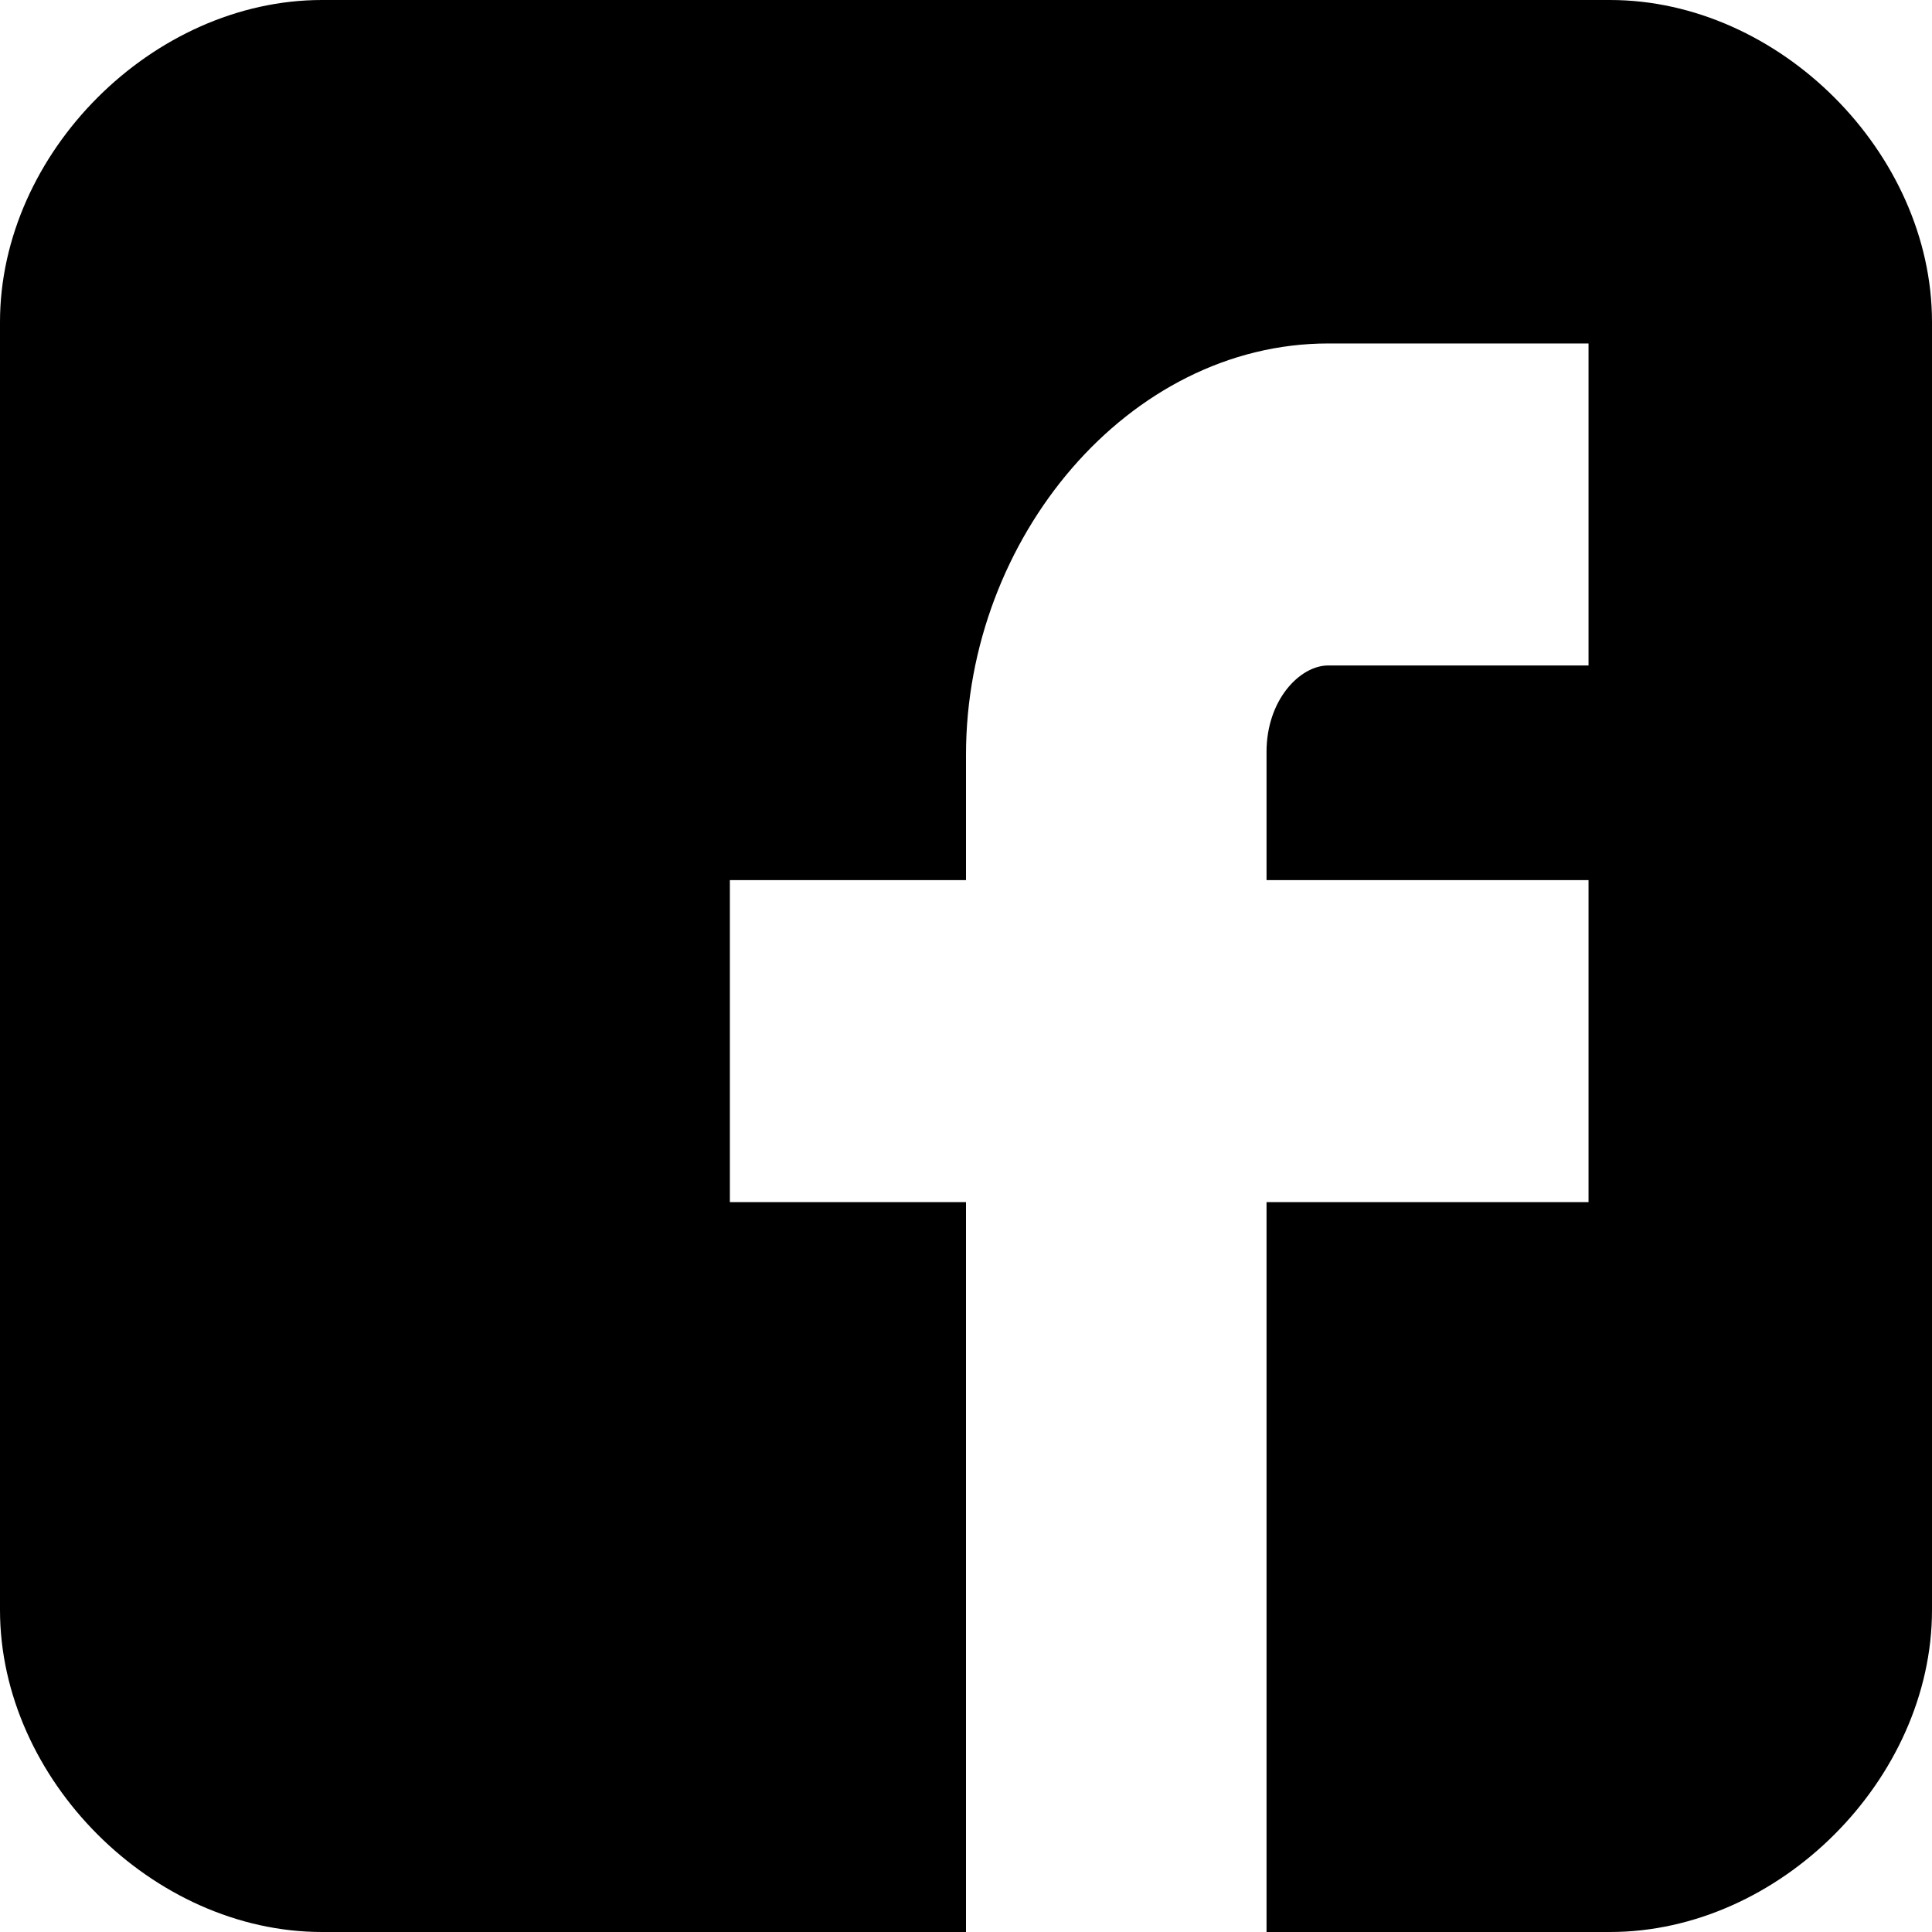
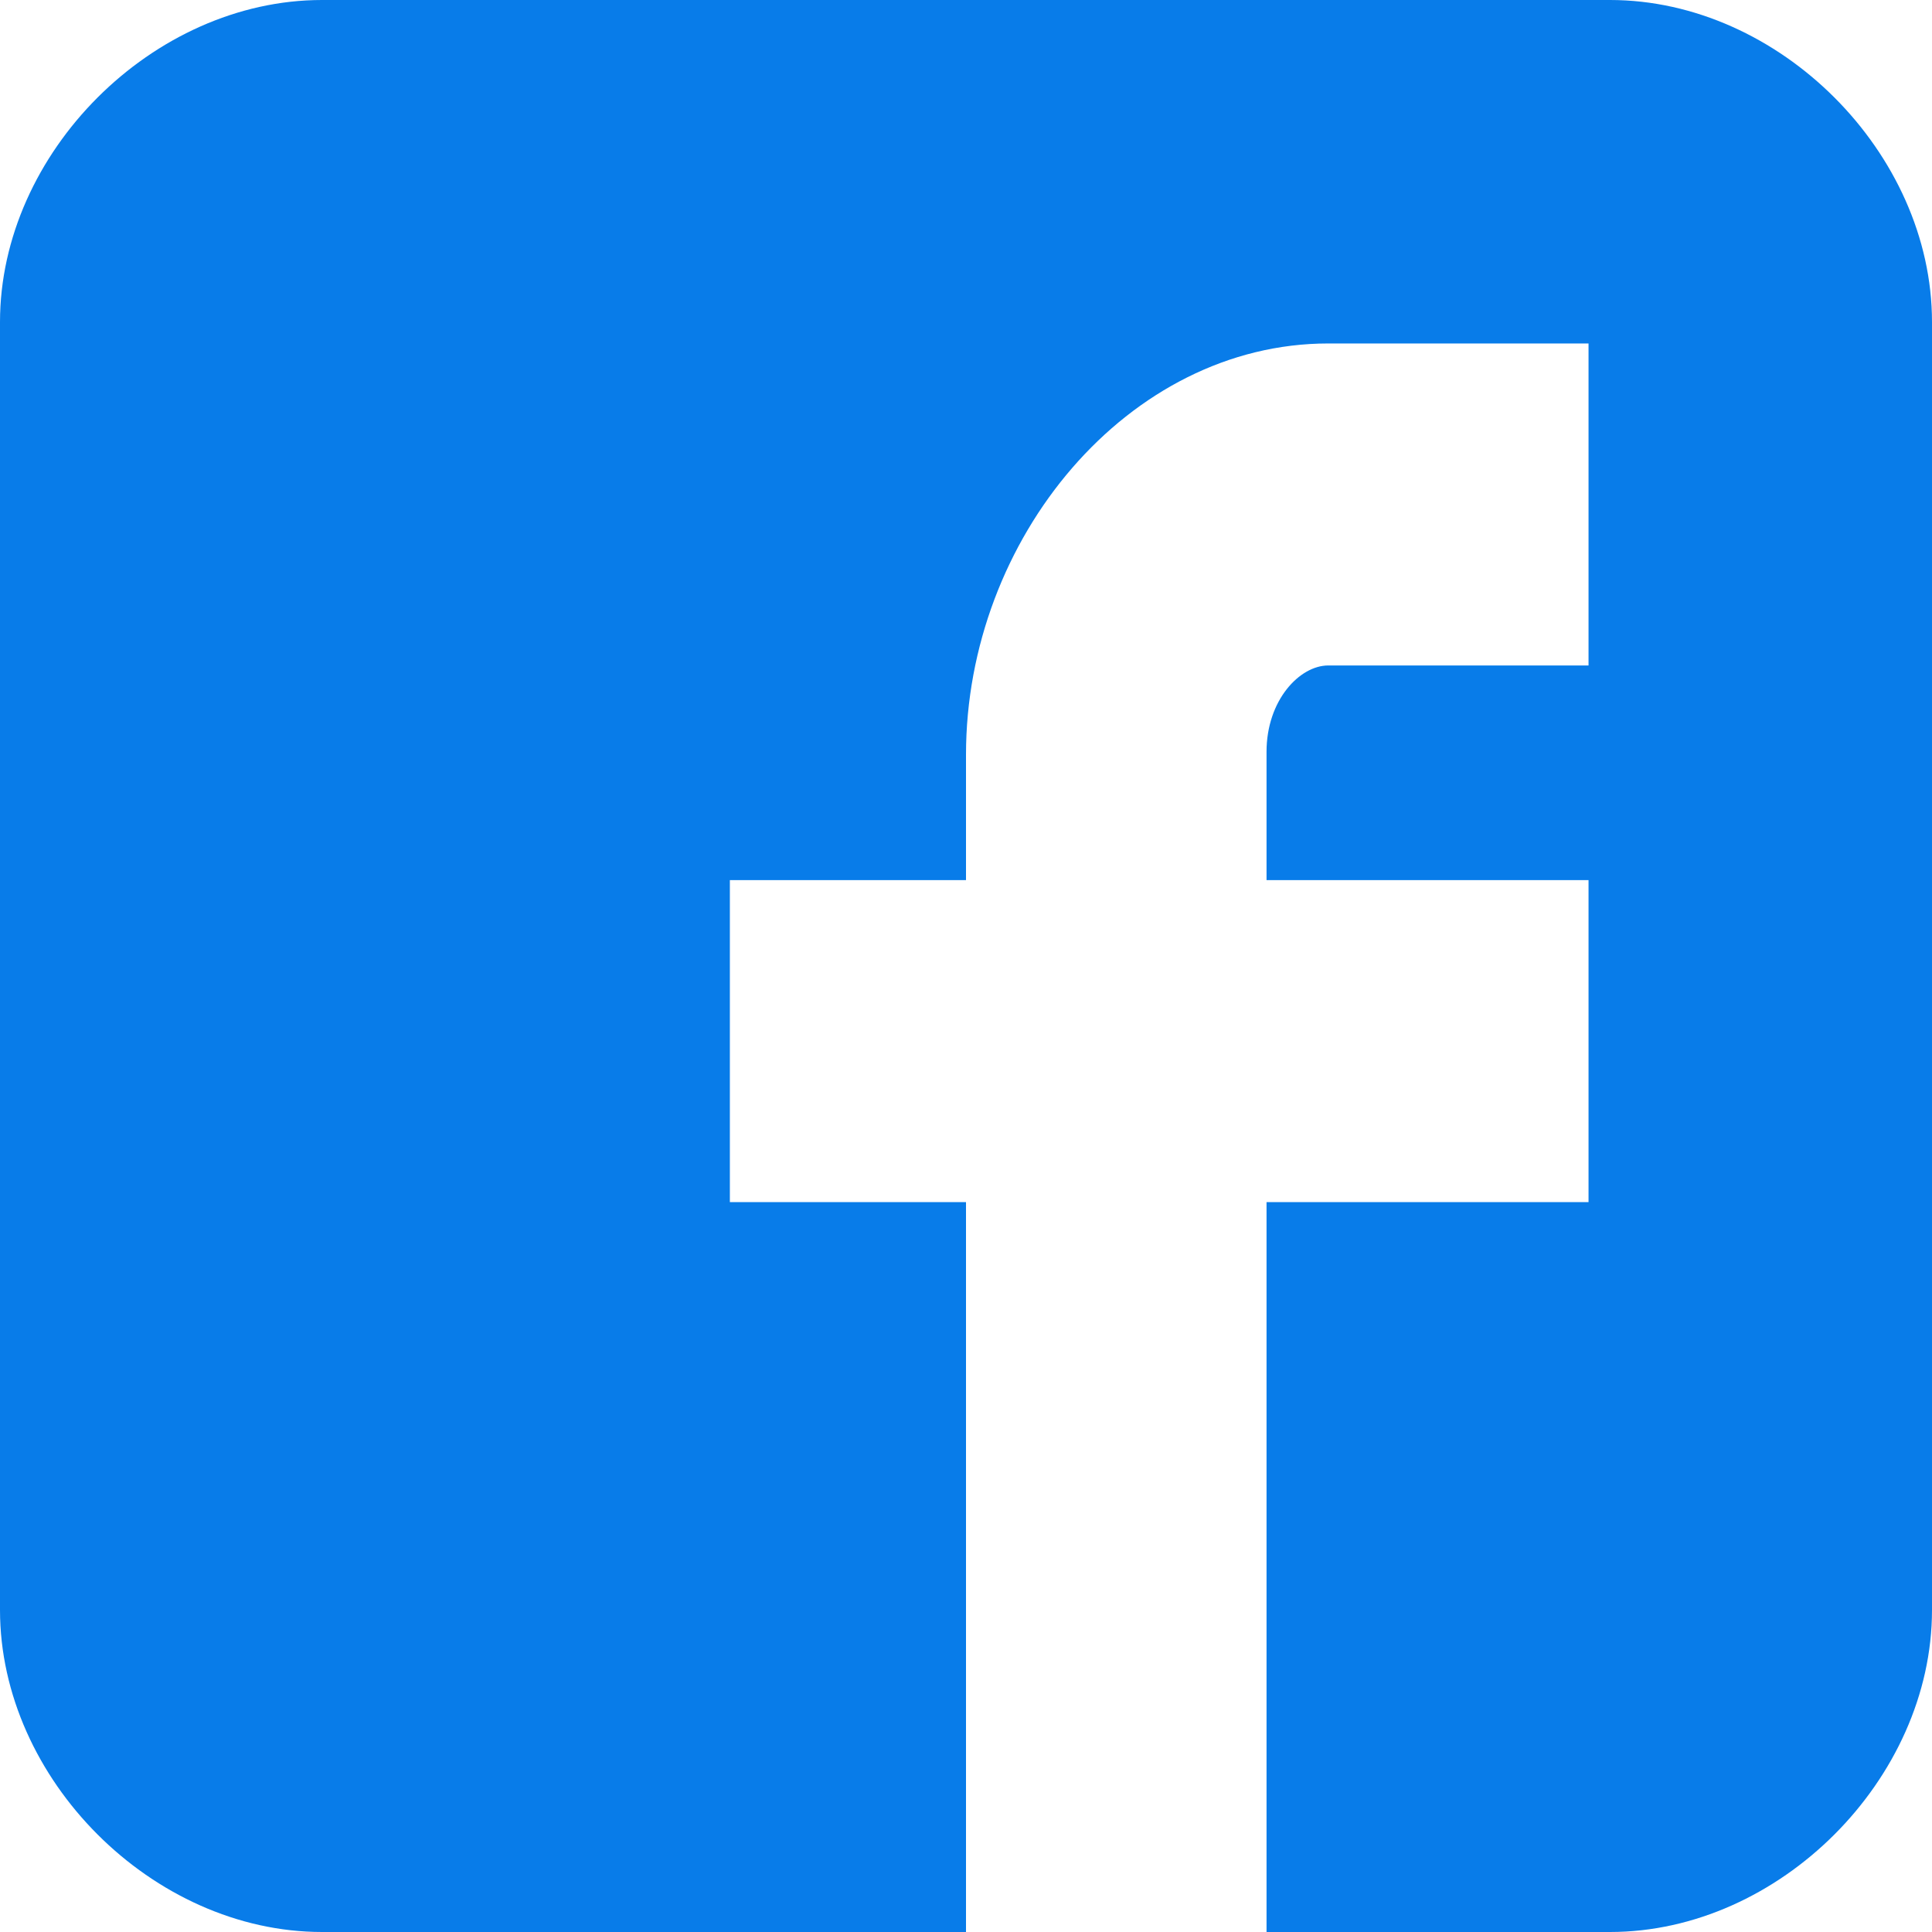
- <svg xmlns="http://www.w3.org/2000/svg" version="1.1" id="Capa_1" x="0px" y="0px" width="90px" height="90px" viewBox="0 0 90 90" style="enable-background:new 0 0 90 90;" xml:space="preserve">
+ <svg xmlns="http://www.w3.org/2000/svg" version="1.1" id="Capa_1" x="0px" y="0px" width="90px" height="90px" viewBox="0 0 90 90" style="enable-background:new 0 0 90 90;" xml:space="preserve" fill="#087ce9">
  <g>
    <path id="Facebook__x28_alt_x29_" d="M90,15.001C90,7.119,82.884,0,75,0H15C7.116,0,0,7.119,0,15.001v59.998   C0,82.881,7.116,90,15.001,90H45V56H34V41h11v-5.844C45,25.077,52.568,16,61.875,16H74v15H61.875C60.548,31,59,32.611,59,35.024V41   h15v15H59v34h16c7.884,0,15-7.119,15-15.001V15.001z" />
  </g>
  <g>
</g>
  <g>
</g>
  <g>
</g>
  <g>
</g>
  <g>
</g>
  <g>
</g>
  <g>
</g>
  <g>
</g>
  <g>
</g>
  <g>
</g>
  <g>
</g>
  <g>
</g>
  <g>
</g>
  <g>
</g>
  <g>
</g>
</svg>
